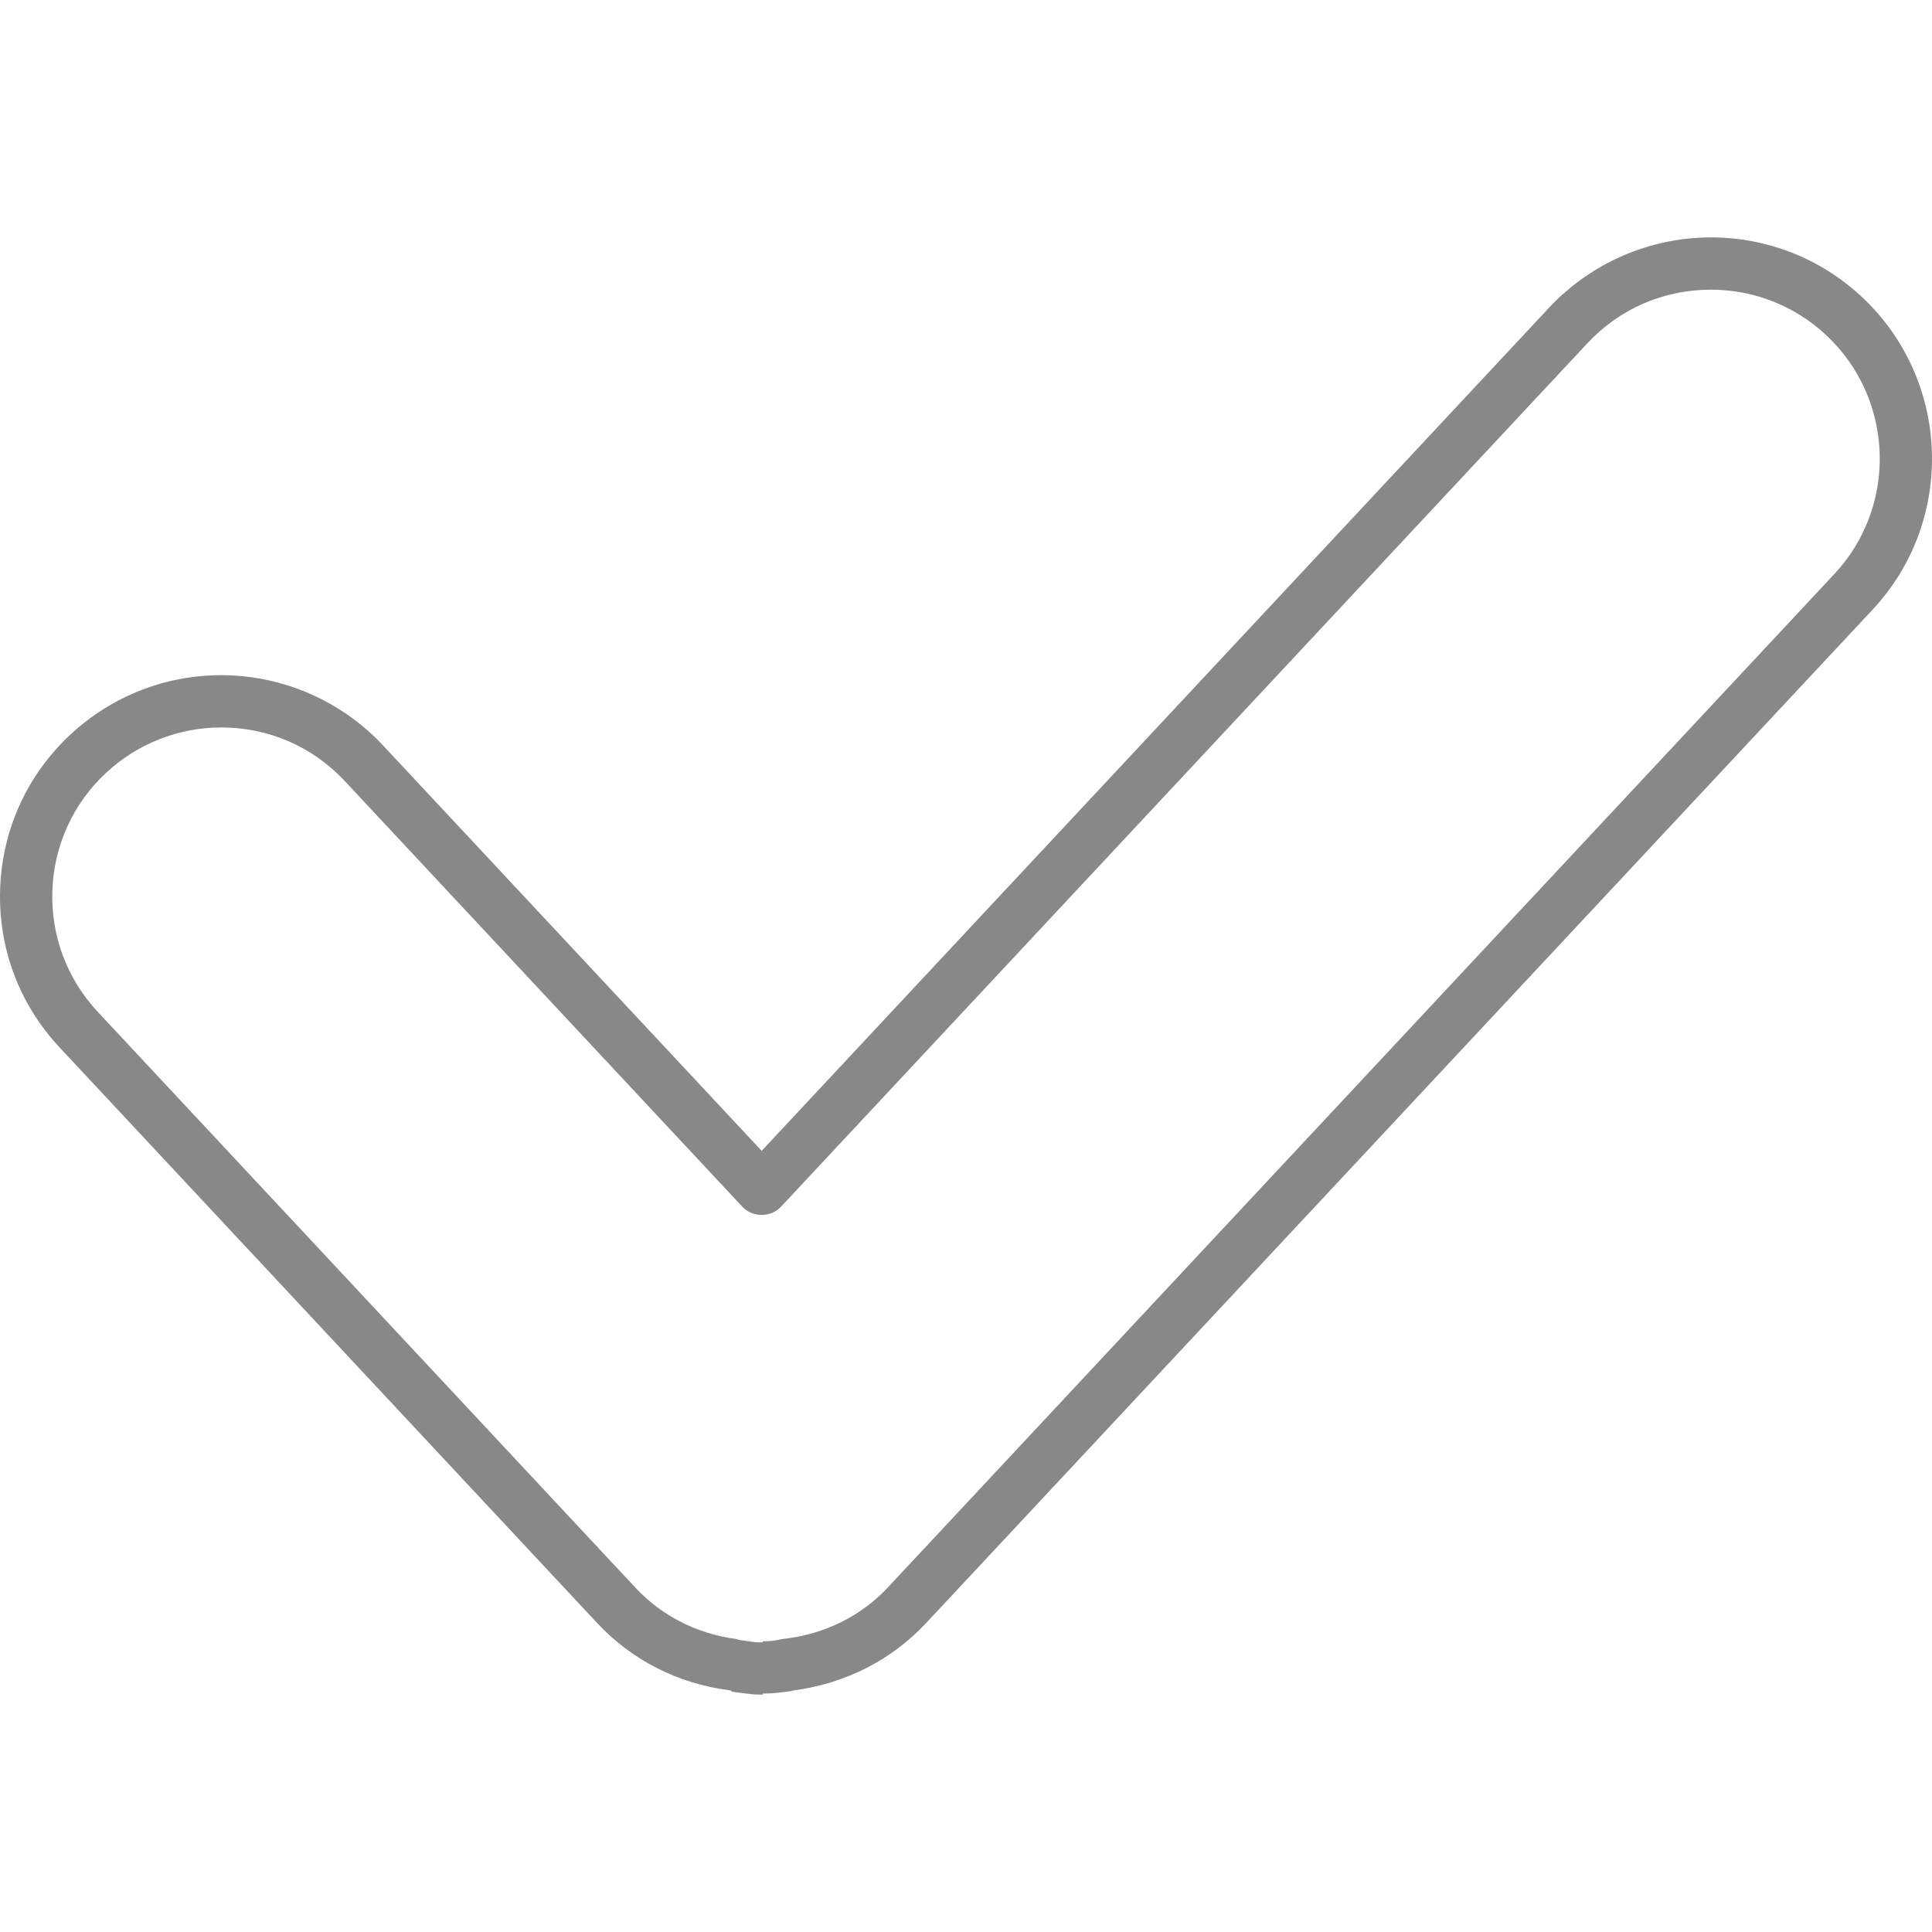
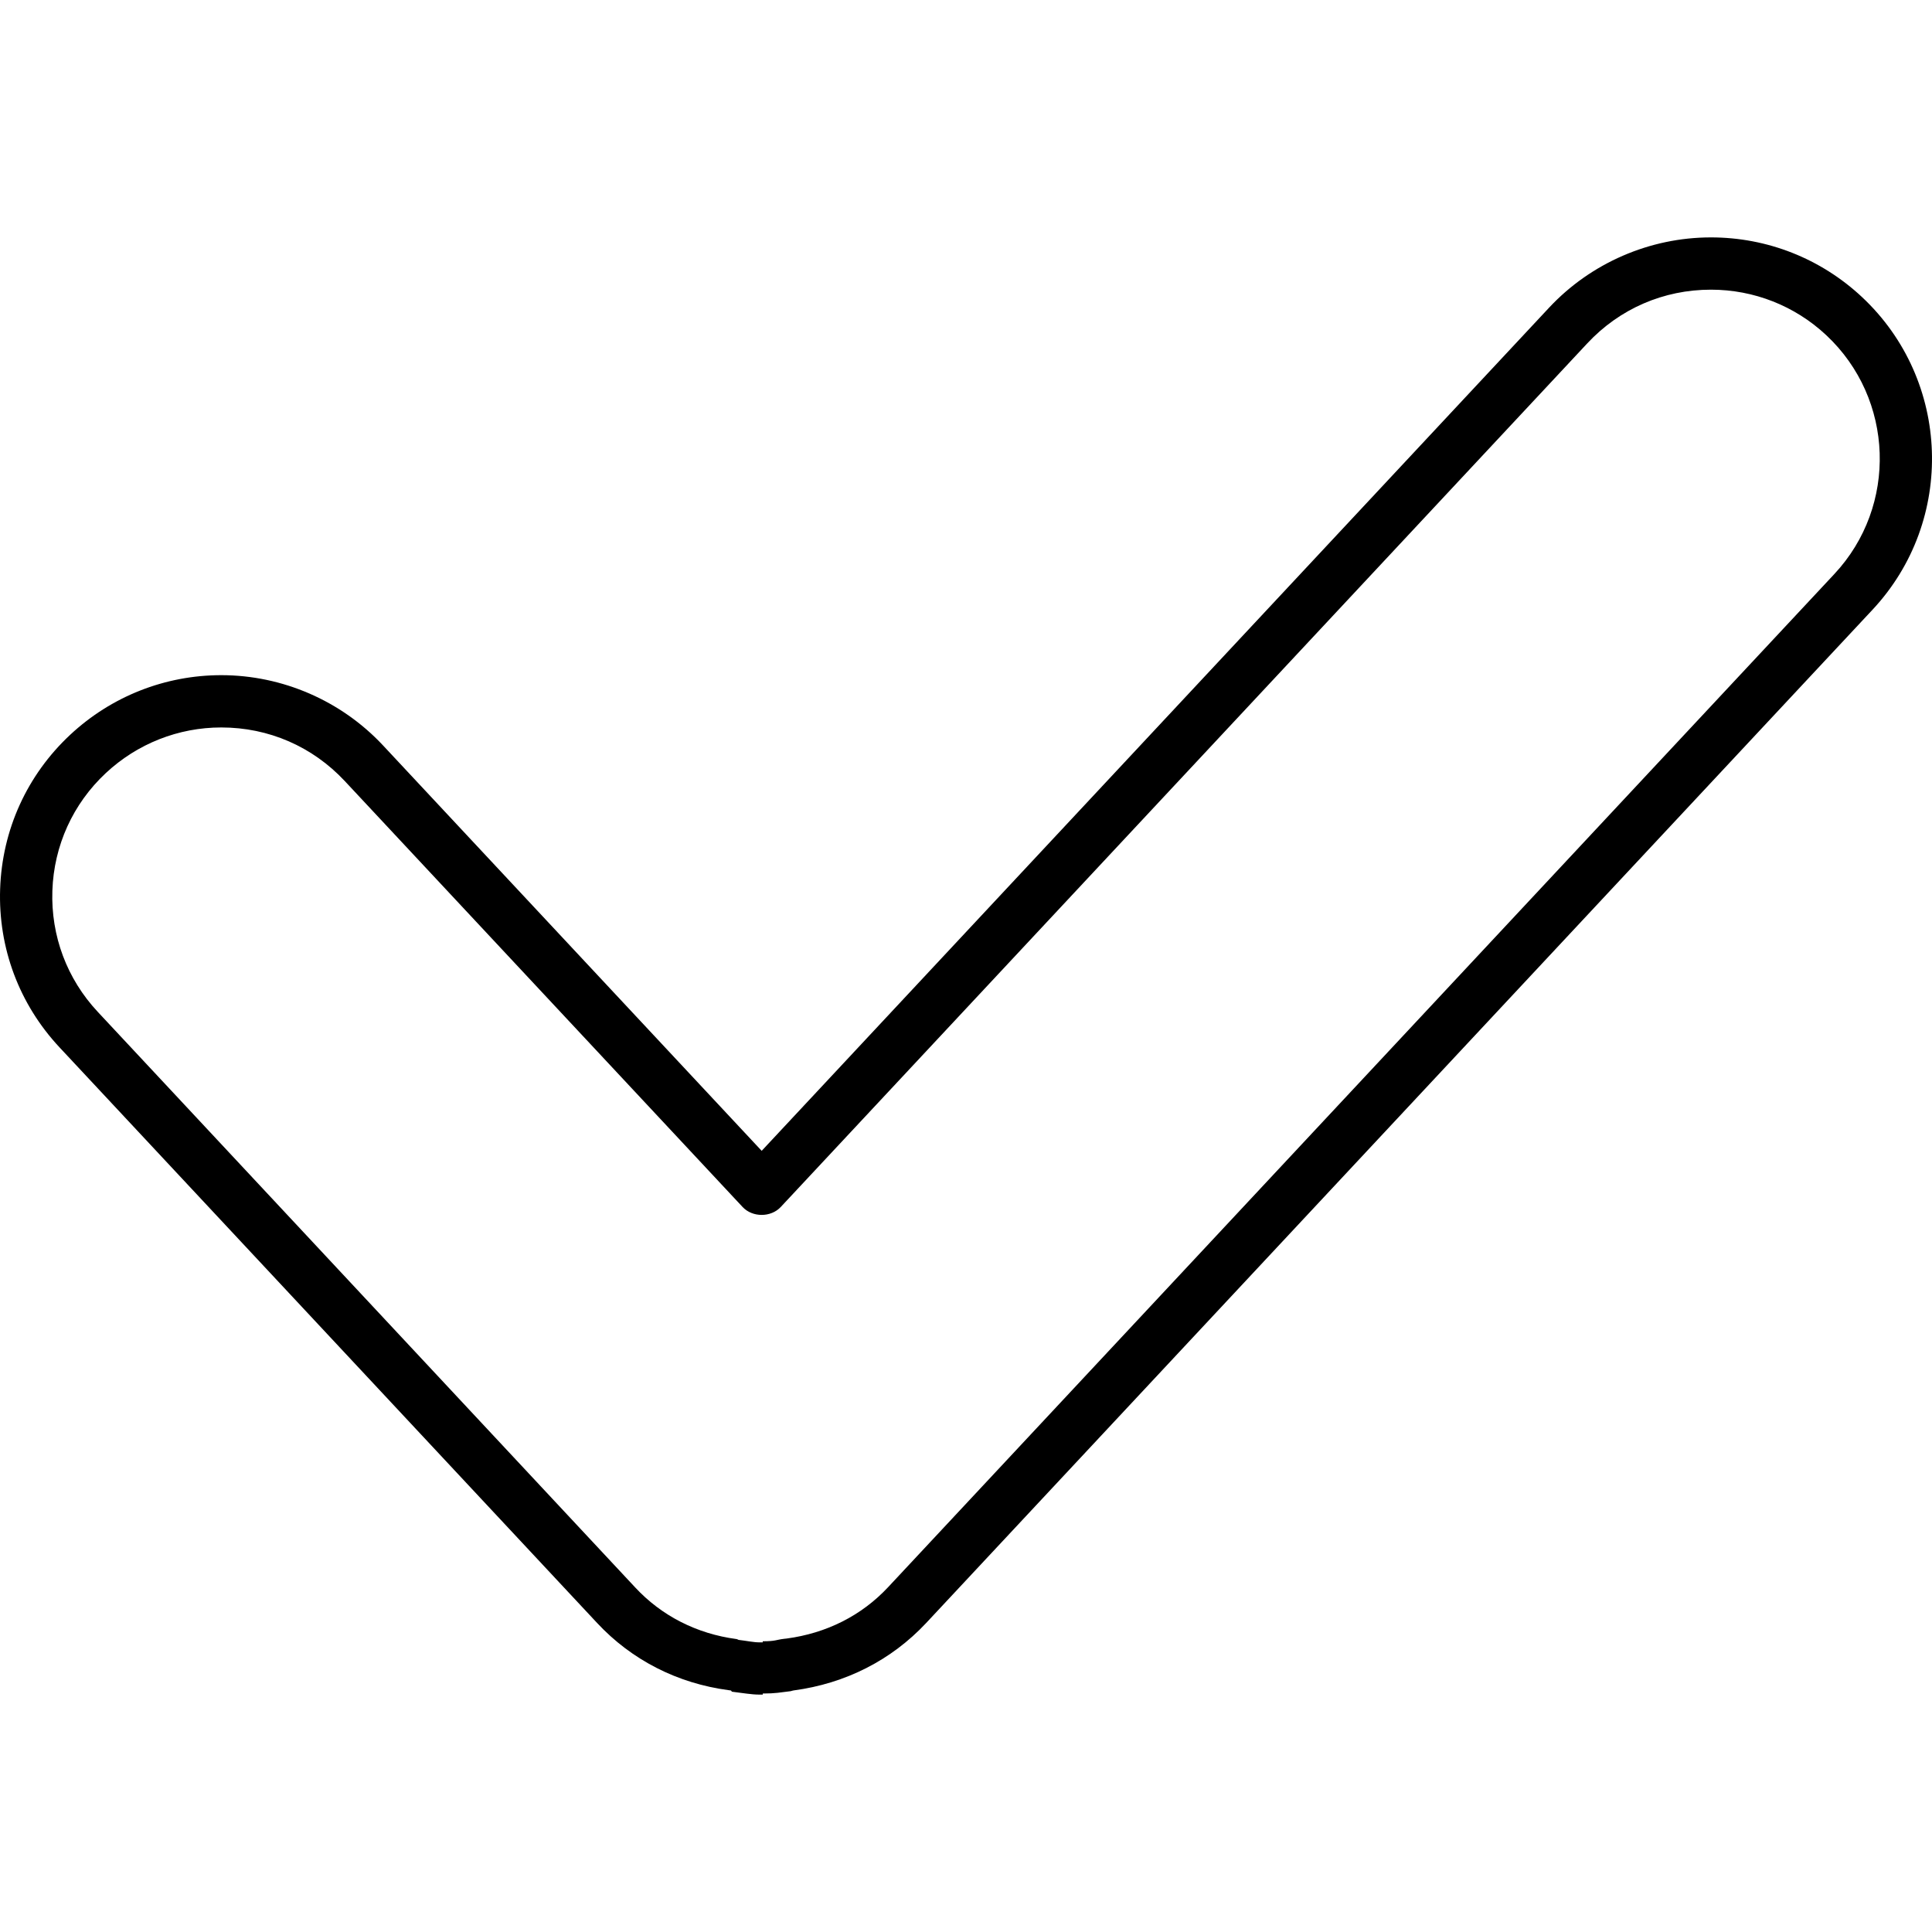
<svg xmlns="http://www.w3.org/2000/svg" version="1.1" id="Capa_1" x="0px" y="0px" width="612.002px" height="612.002px" viewBox="0 0 612.002 612.002" style="enable-background:new 0 0 612.002 612.002;" xml:space="preserve">
  <g>
-     <path fill="#888888" d="M589.794,94.066c-13.016-12.167-30.001-18.865-47.819-18.865c-19.357,0-38.037,8.106-51.255,22.244L241.278,364.551   l-119.952-128.43c-13.202-14.137-31.873-22.247-51.222-22.247c-17.822,0-34.824,6.71-47.877,18.89   C8.553,245.531,0.675,262.868,0.042,281.584c-0.638,18.716,6.052,36.55,18.832,50.212l170.255,182.297   c10.979,11.787,25.51,19.168,41.704,21.309c0.22,0.037,0.439,0.066,0.684,0.09c0.124,0.021,0.248,0.381,0.368,0.395   c3.354,0.393,6.11,0.914,8.686,0.914h0.575h0.477v-0.344c4.14,0,5.46-0.348,8.858-0.744c0.129-0.018,0.349-0.117,0.48-0.137   c0.129-0.018,0.364-0.084,0.41-0.092c16.451-2.182,30.99-9.584,42.011-21.365L593.16,193.141   C619.539,164.92,618.04,120.466,589.794,94.066z M581.067,181.835L281.302,502.797c-8.366,8.949-19.457,14.568-32.171,16.252   c-0.115,0.018-0.476,0.037-0.658,0.066c-2.699,0.314-2.715,0.795-6.855,0.795v0.344h-0.472h-0.571   c-1.896,0-3.925-0.477-6.562-0.777c-0.207-0.033-0.431-0.236-0.688-0.266c-12.655-1.676-23.746-7.373-32.083-16.324L30.97,320.531   c-9.758-10.436-14.866-24.072-14.382-38.363c0.484-14.291,6.5-27.542,16.94-37.287c9.973-9.307,22.964-14.444,36.576-14.444   c14.995,0,28.888,6.032,39.122,16.99l126,134.905c3.13,3.357,8.971,3.354,12.101,0l255.49-273.578   c10.241-10.962,24.151-16.994,39.158-16.994c13.607,0,26.574,5.113,36.514,14.398C600.061,126.328,601.22,160.275,581.067,181.835z   " />
+     <path d="M589.794,94.066c-13.016-12.167-30.001-18.865-47.819-18.865c-19.357,0-38.037,8.106-51.255,22.244L241.278,364.551   l-119.952-128.43c-13.202-14.137-31.873-22.247-51.222-22.247c-17.822,0-34.824,6.71-47.877,18.89   C8.553,245.531,0.675,262.868,0.042,281.584c-0.638,18.716,6.052,36.55,18.832,50.212l170.255,182.297   c10.979,11.787,25.51,19.168,41.704,21.309c0.22,0.037,0.439,0.066,0.684,0.09c0.124,0.021,0.248,0.381,0.368,0.395   c3.354,0.393,6.11,0.914,8.686,0.914h0.575h0.477v-0.344c4.14,0,5.46-0.348,8.858-0.744c0.129-0.018,0.349-0.117,0.48-0.137   c0.129-0.018,0.364-0.084,0.41-0.092c16.451-2.182,30.99-9.584,42.011-21.365L593.16,193.141   C619.539,164.92,618.04,120.466,589.794,94.066z M581.067,181.835L281.302,502.797c-8.366,8.949-19.457,14.568-32.171,16.252   c-0.115,0.018-0.476,0.037-0.658,0.066c-2.699,0.314-2.715,0.795-6.855,0.795v0.344h-0.472h-0.571   c-1.896,0-3.925-0.477-6.562-0.777c-0.207-0.033-0.431-0.236-0.688-0.266c-12.655-1.676-23.746-7.373-32.083-16.324L30.97,320.531   c-9.758-10.436-14.866-24.072-14.382-38.363c0.484-14.291,6.5-27.542,16.94-37.287c9.973-9.307,22.964-14.444,36.576-14.444   c14.995,0,28.888,6.032,39.122,16.99l126,134.905c3.13,3.357,8.971,3.354,12.101,0l255.49-273.578   c10.241-10.962,24.151-16.994,39.158-16.994c13.607,0,26.574,5.113,36.514,14.398C600.061,126.328,601.22,160.275,581.067,181.835z   " />
  </g>
  <g>
</g>
  <g>
</g>
  <g>
</g>
  <g>
</g>
  <g>
</g>
  <g>
</g>
  <g>
</g>
  <g>
</g>
  <g>
</g>
  <g>
</g>
  <g>
</g>
  <g>
</g>
  <g>
</g>
  <g>
</g>
  <g>
</g>
</svg>
